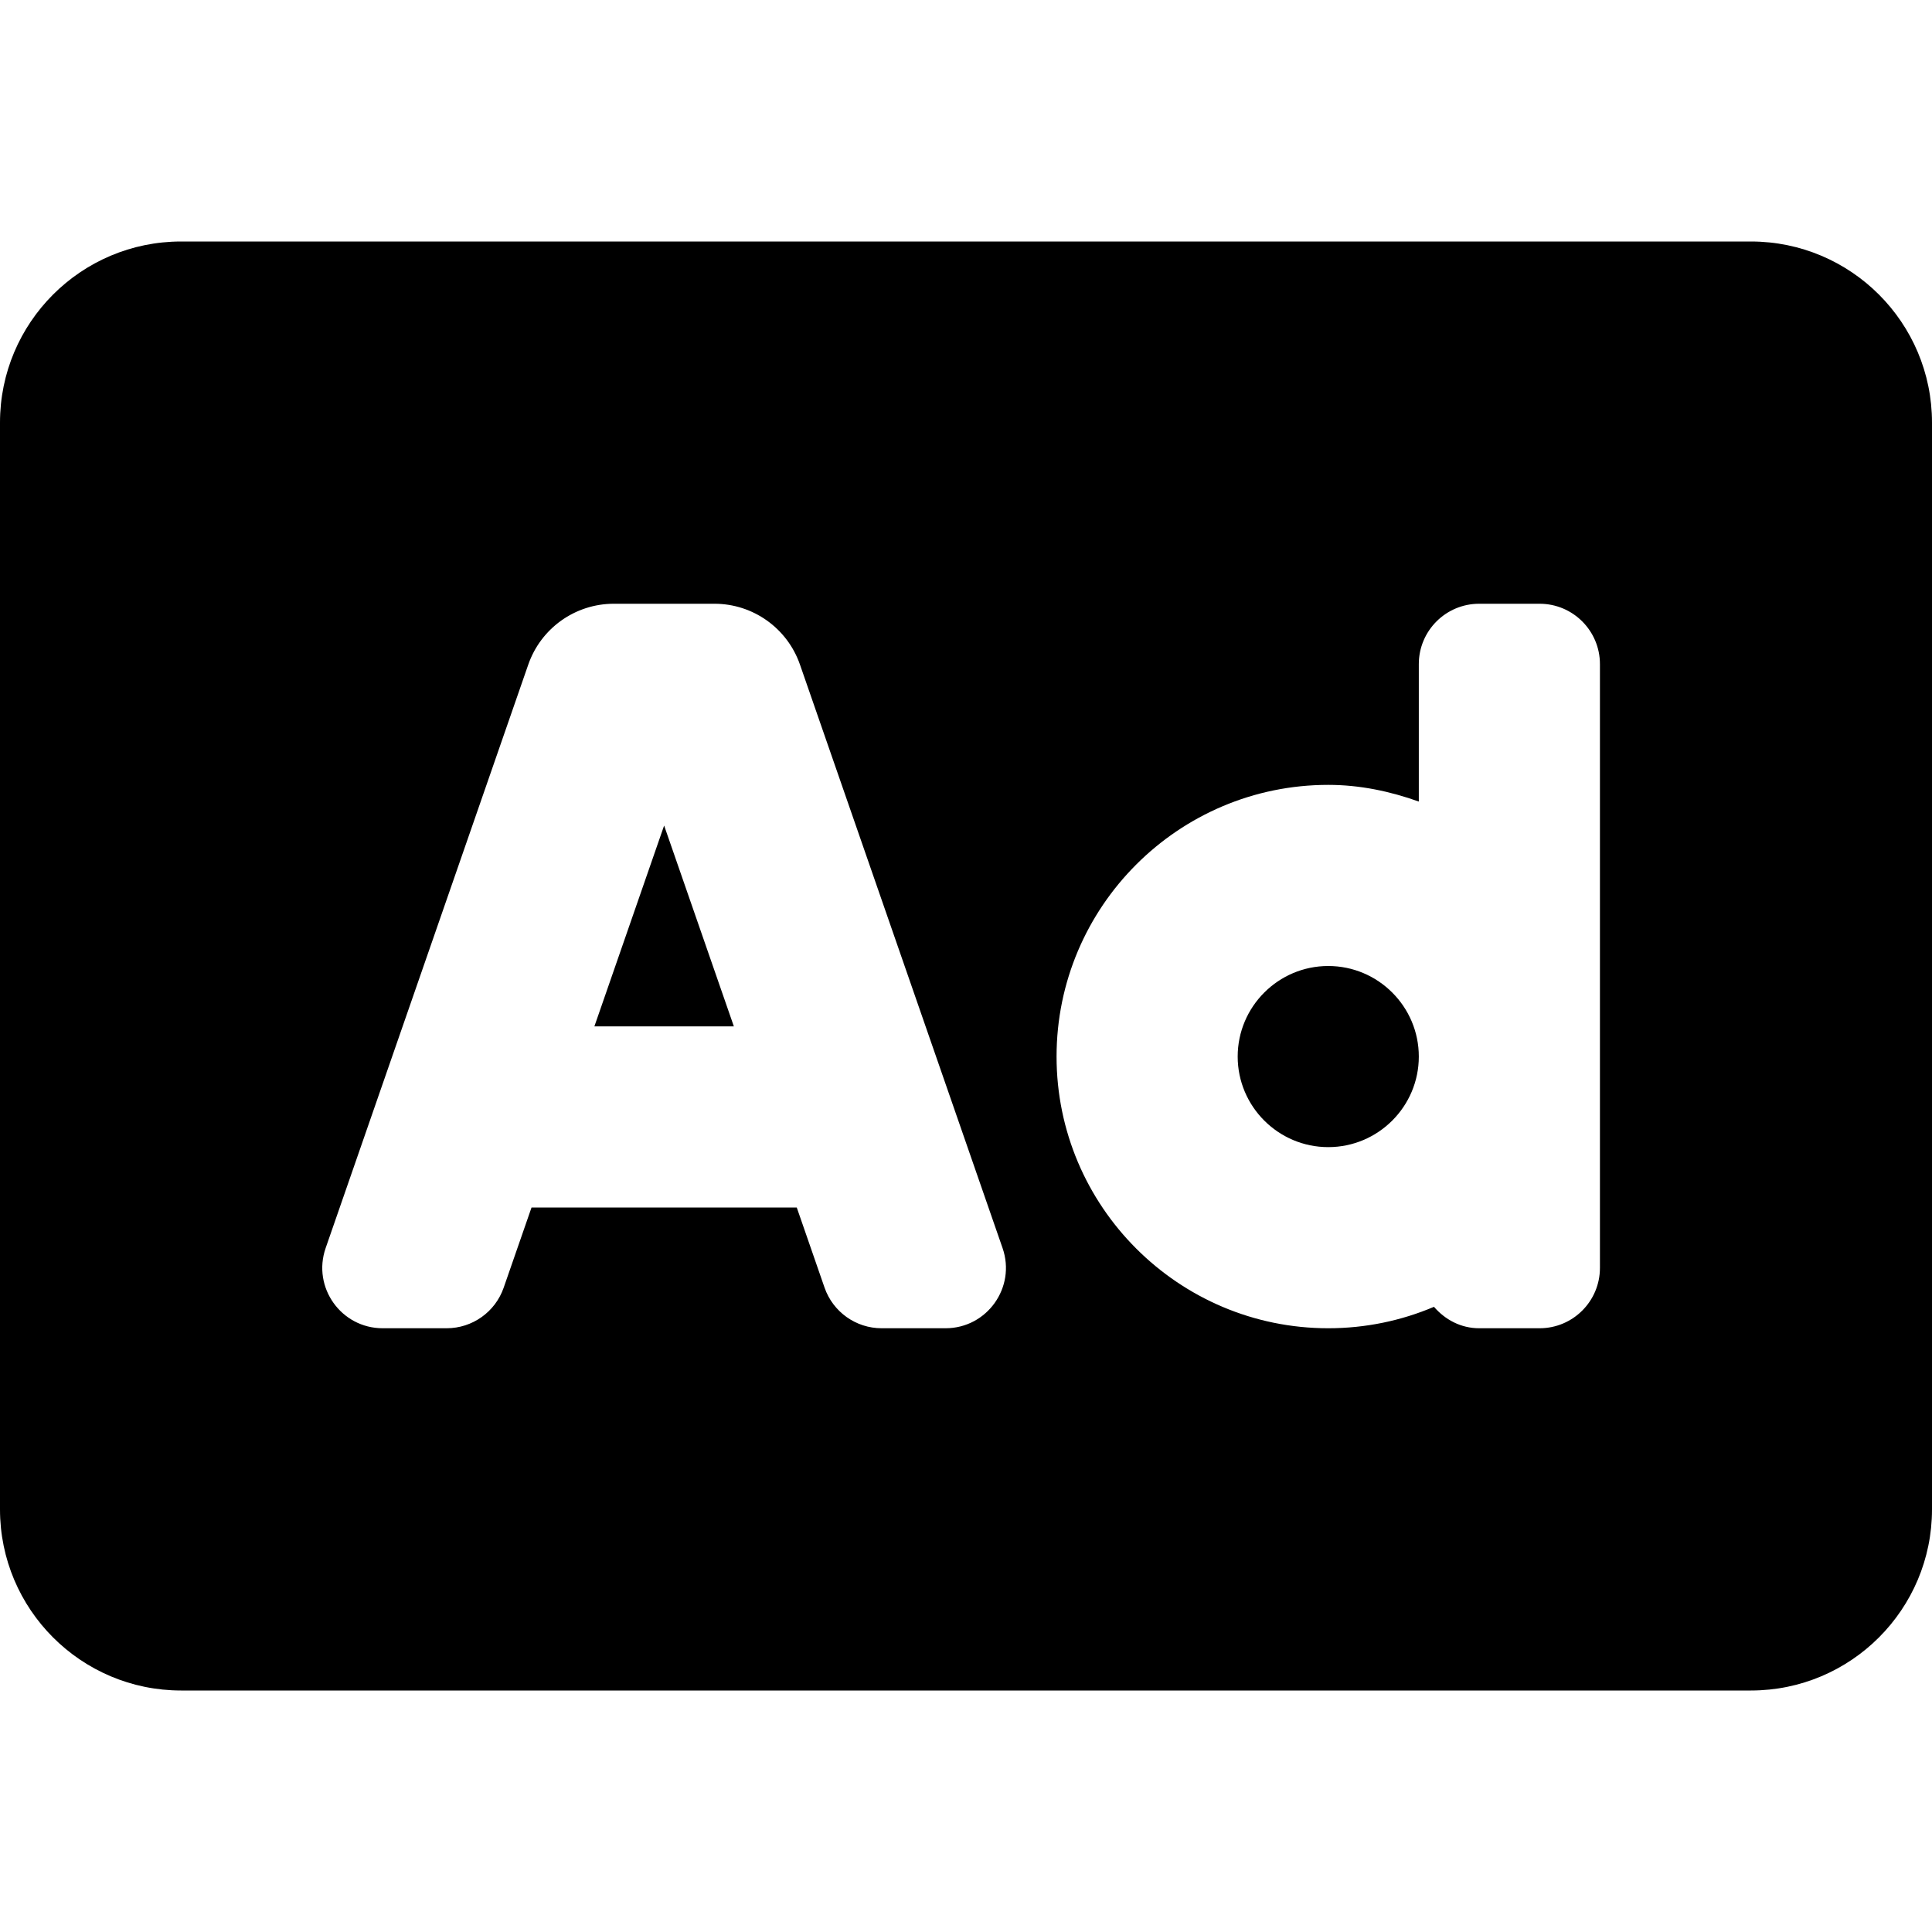
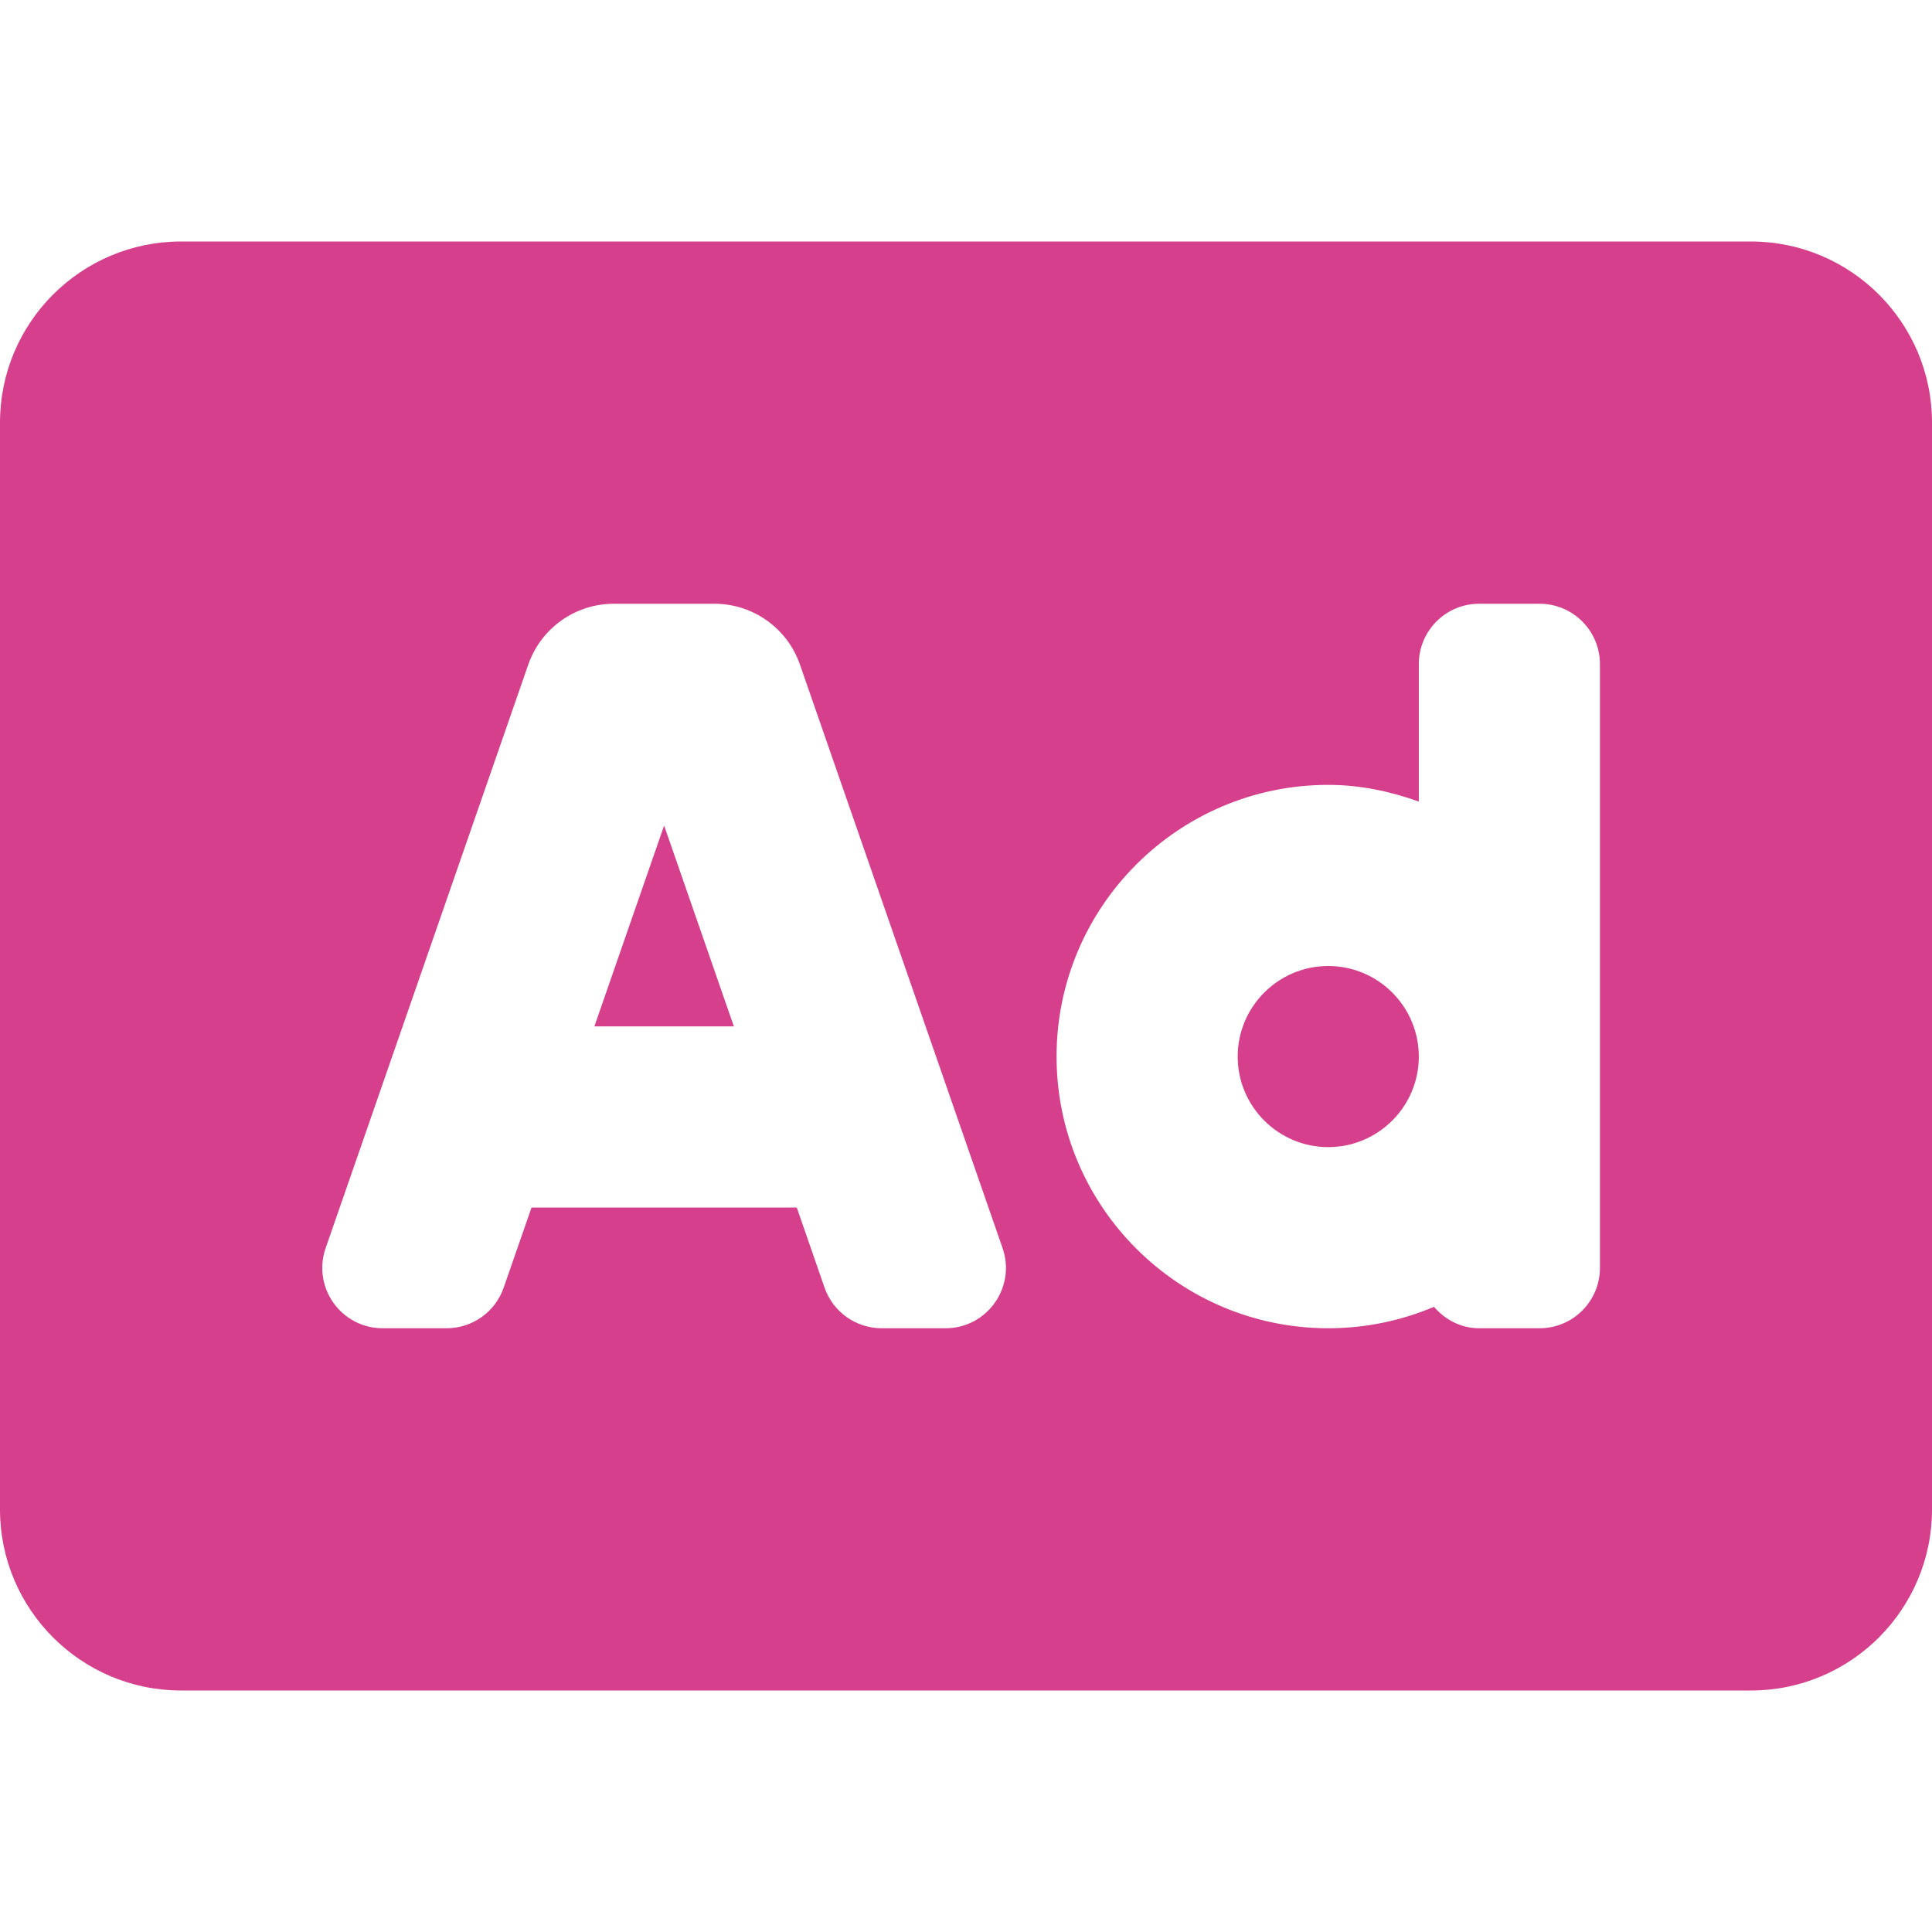
- <svg xmlns="http://www.w3.org/2000/svg" aria-hidden="true" focusable="false" data-prefix="fas" data-icon="ad" class="svg-inline--fa fa-ad fa-w-16" role="img" viewBox="0 0 512 512">
+ <svg xmlns="http://www.w3.org/2000/svg" aria-hidden="true" focusable="false" data-prefix="fas" data-icon="ad" class="svg-inline--fa fa-ad fa-w-16" style="color:#d53f8c" role="img" viewBox="0 0 512 512">
  <path fill="currentColor" d="M157.52 272h36.96L176 218.78 157.52 272zM352 256c-13.23 0-24 10.77-24 24s10.77 24 24 24 24-10.77 24-24-10.77-24-24-24zM464 64H48C21.5 64 0 85.5 0 112v288c0 26.5 21.5 48 48 48h416c26.5 0 48-21.5 48-48V112c0-26.5-21.5-48-48-48zM250.58 352h-16.94c-6.81 0-12.88-4.32-15.12-10.75L211.15 320h-70.29l-7.38 21.25A16 16 0 0 1 118.36 352h-16.94c-11.01 0-18.73-10.85-15.12-21.25L140 176.12A23.995 23.995 0 0 1 162.67 160h26.66A23.99 23.99 0 0 1 212 176.13l53.69 154.62c3.61 10.4-4.11 21.25-15.11 21.25zM424 336c0 8.84-7.16 16-16 16h-16c-4.85 0-9.04-2.27-11.98-5.68-8.62 3.66-18.09 5.68-28.02 5.68-39.7 0-72-32.3-72-72s32.3-72 72-72c8.46 0 16.46 1.73 24 4.42V176c0-8.84 7.16-16 16-16h16c8.84 0 16 7.16 16 16v160z" />
</svg>
